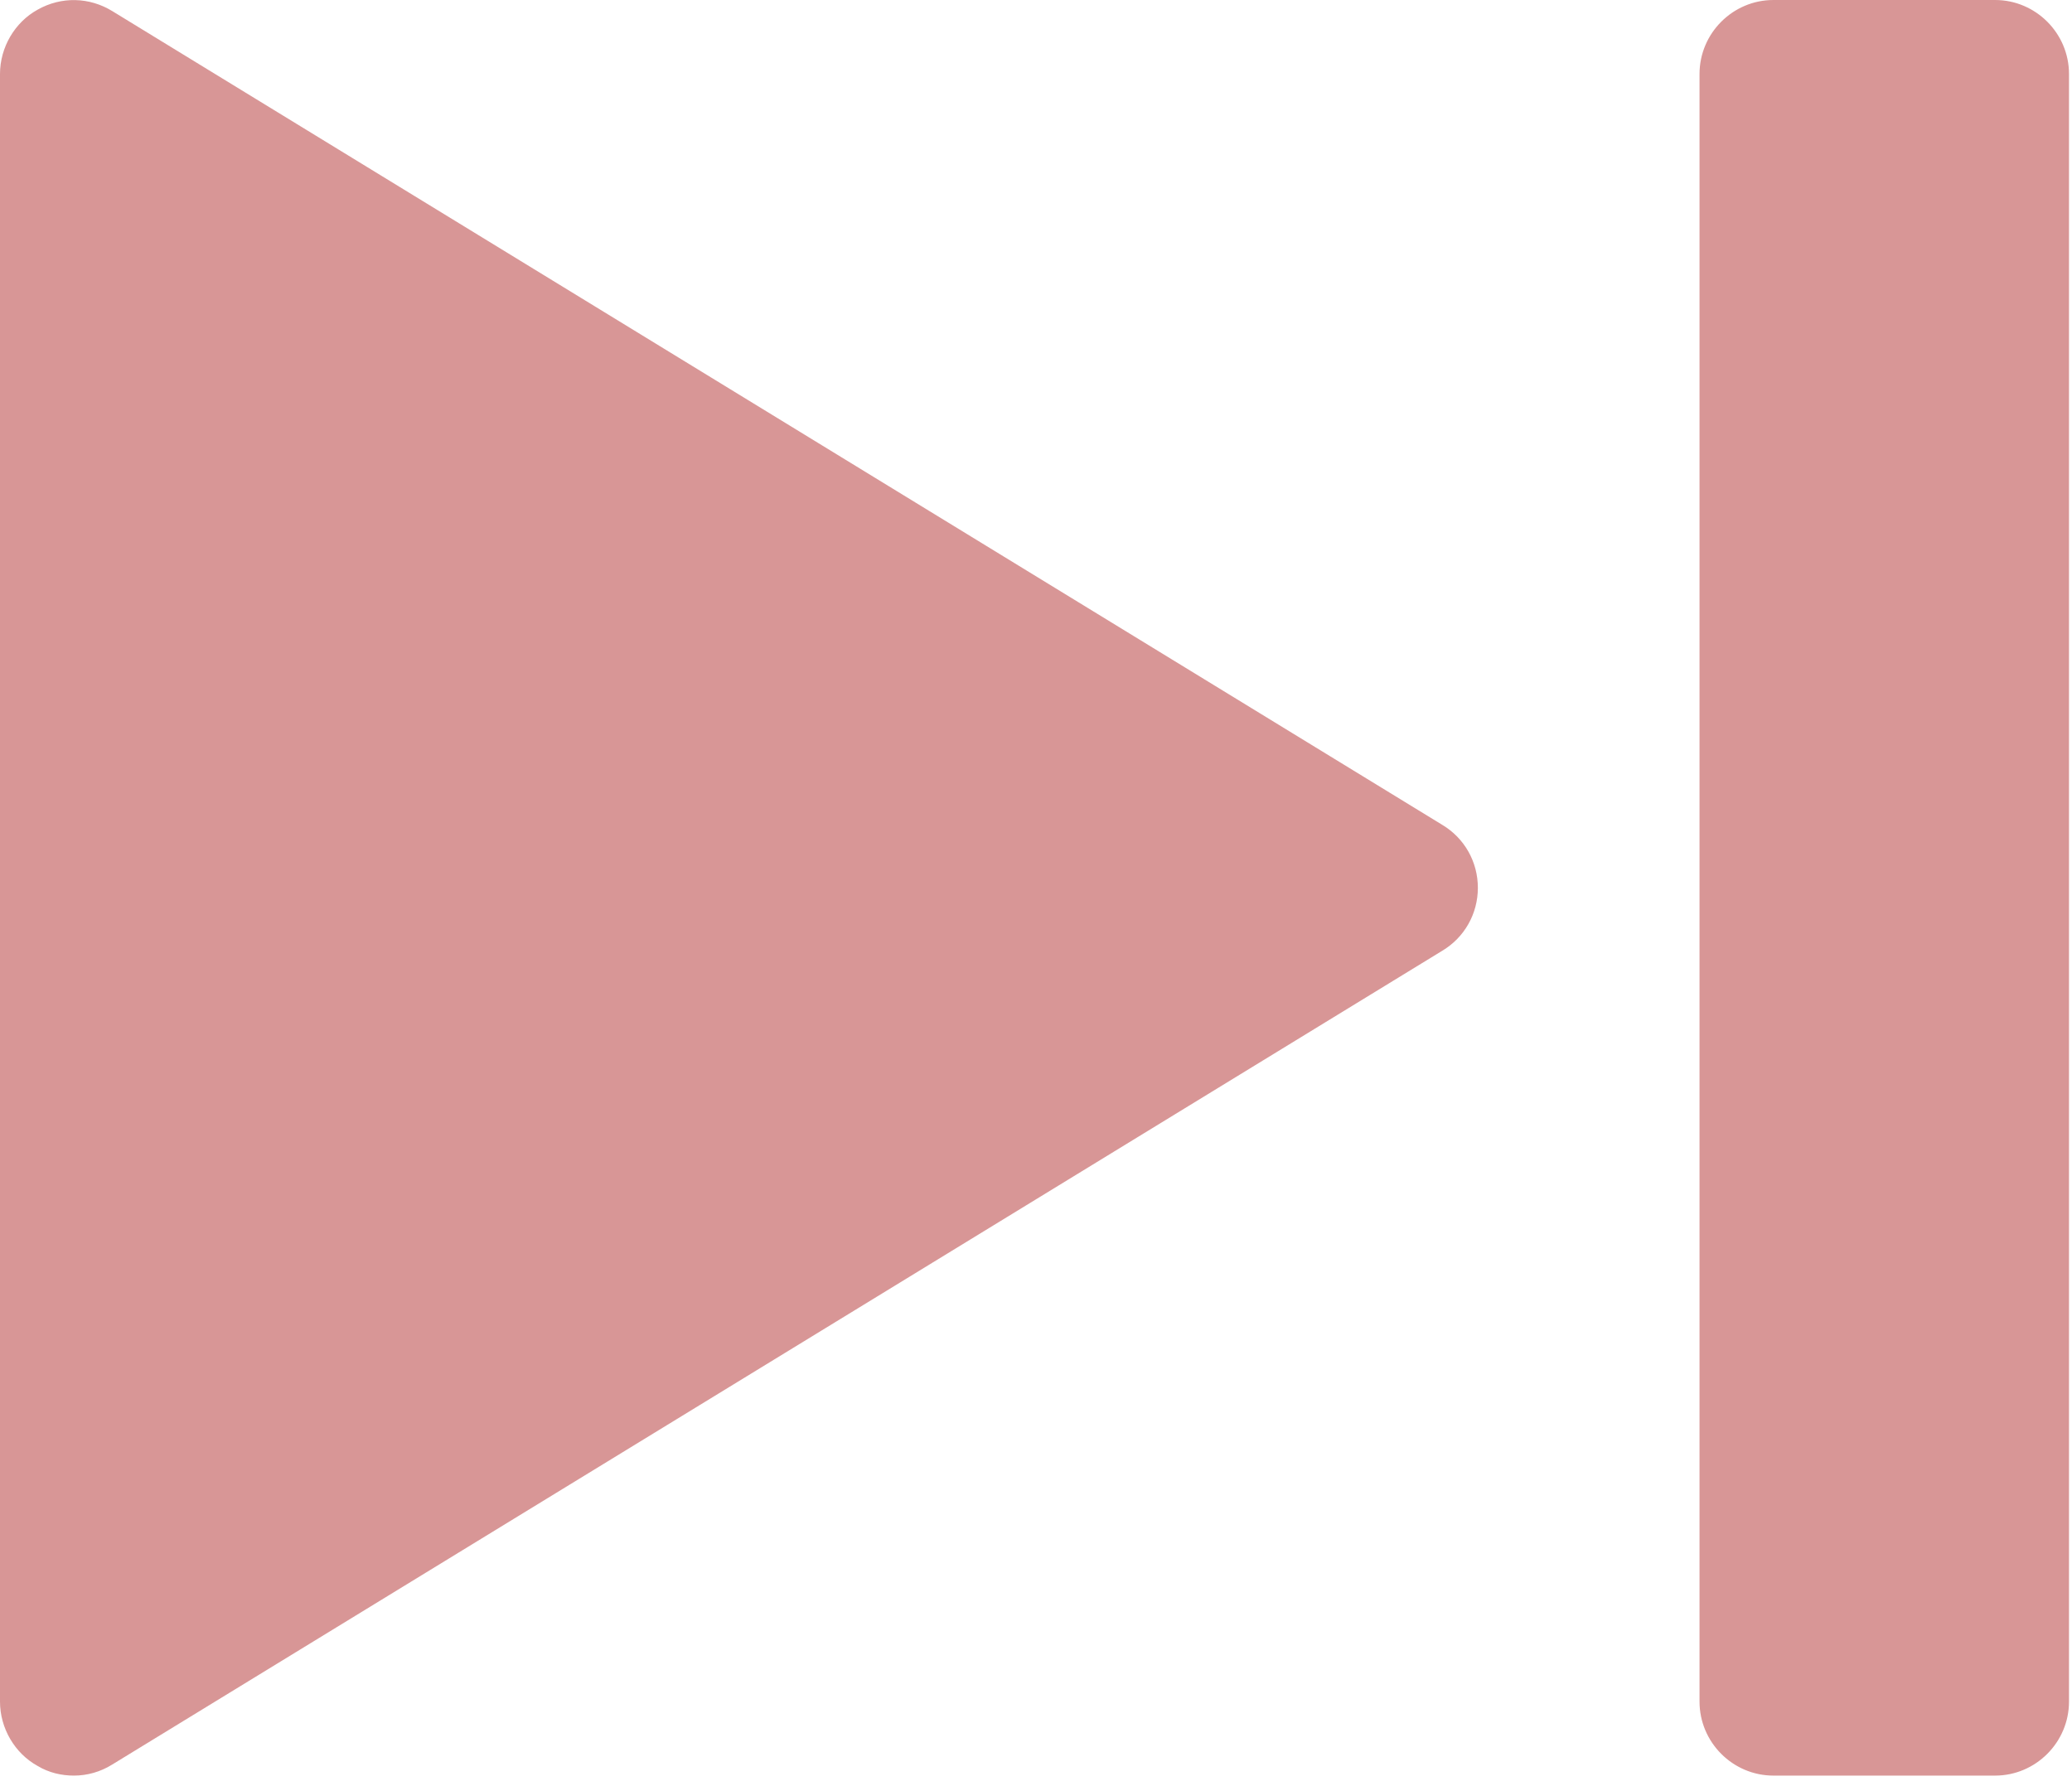
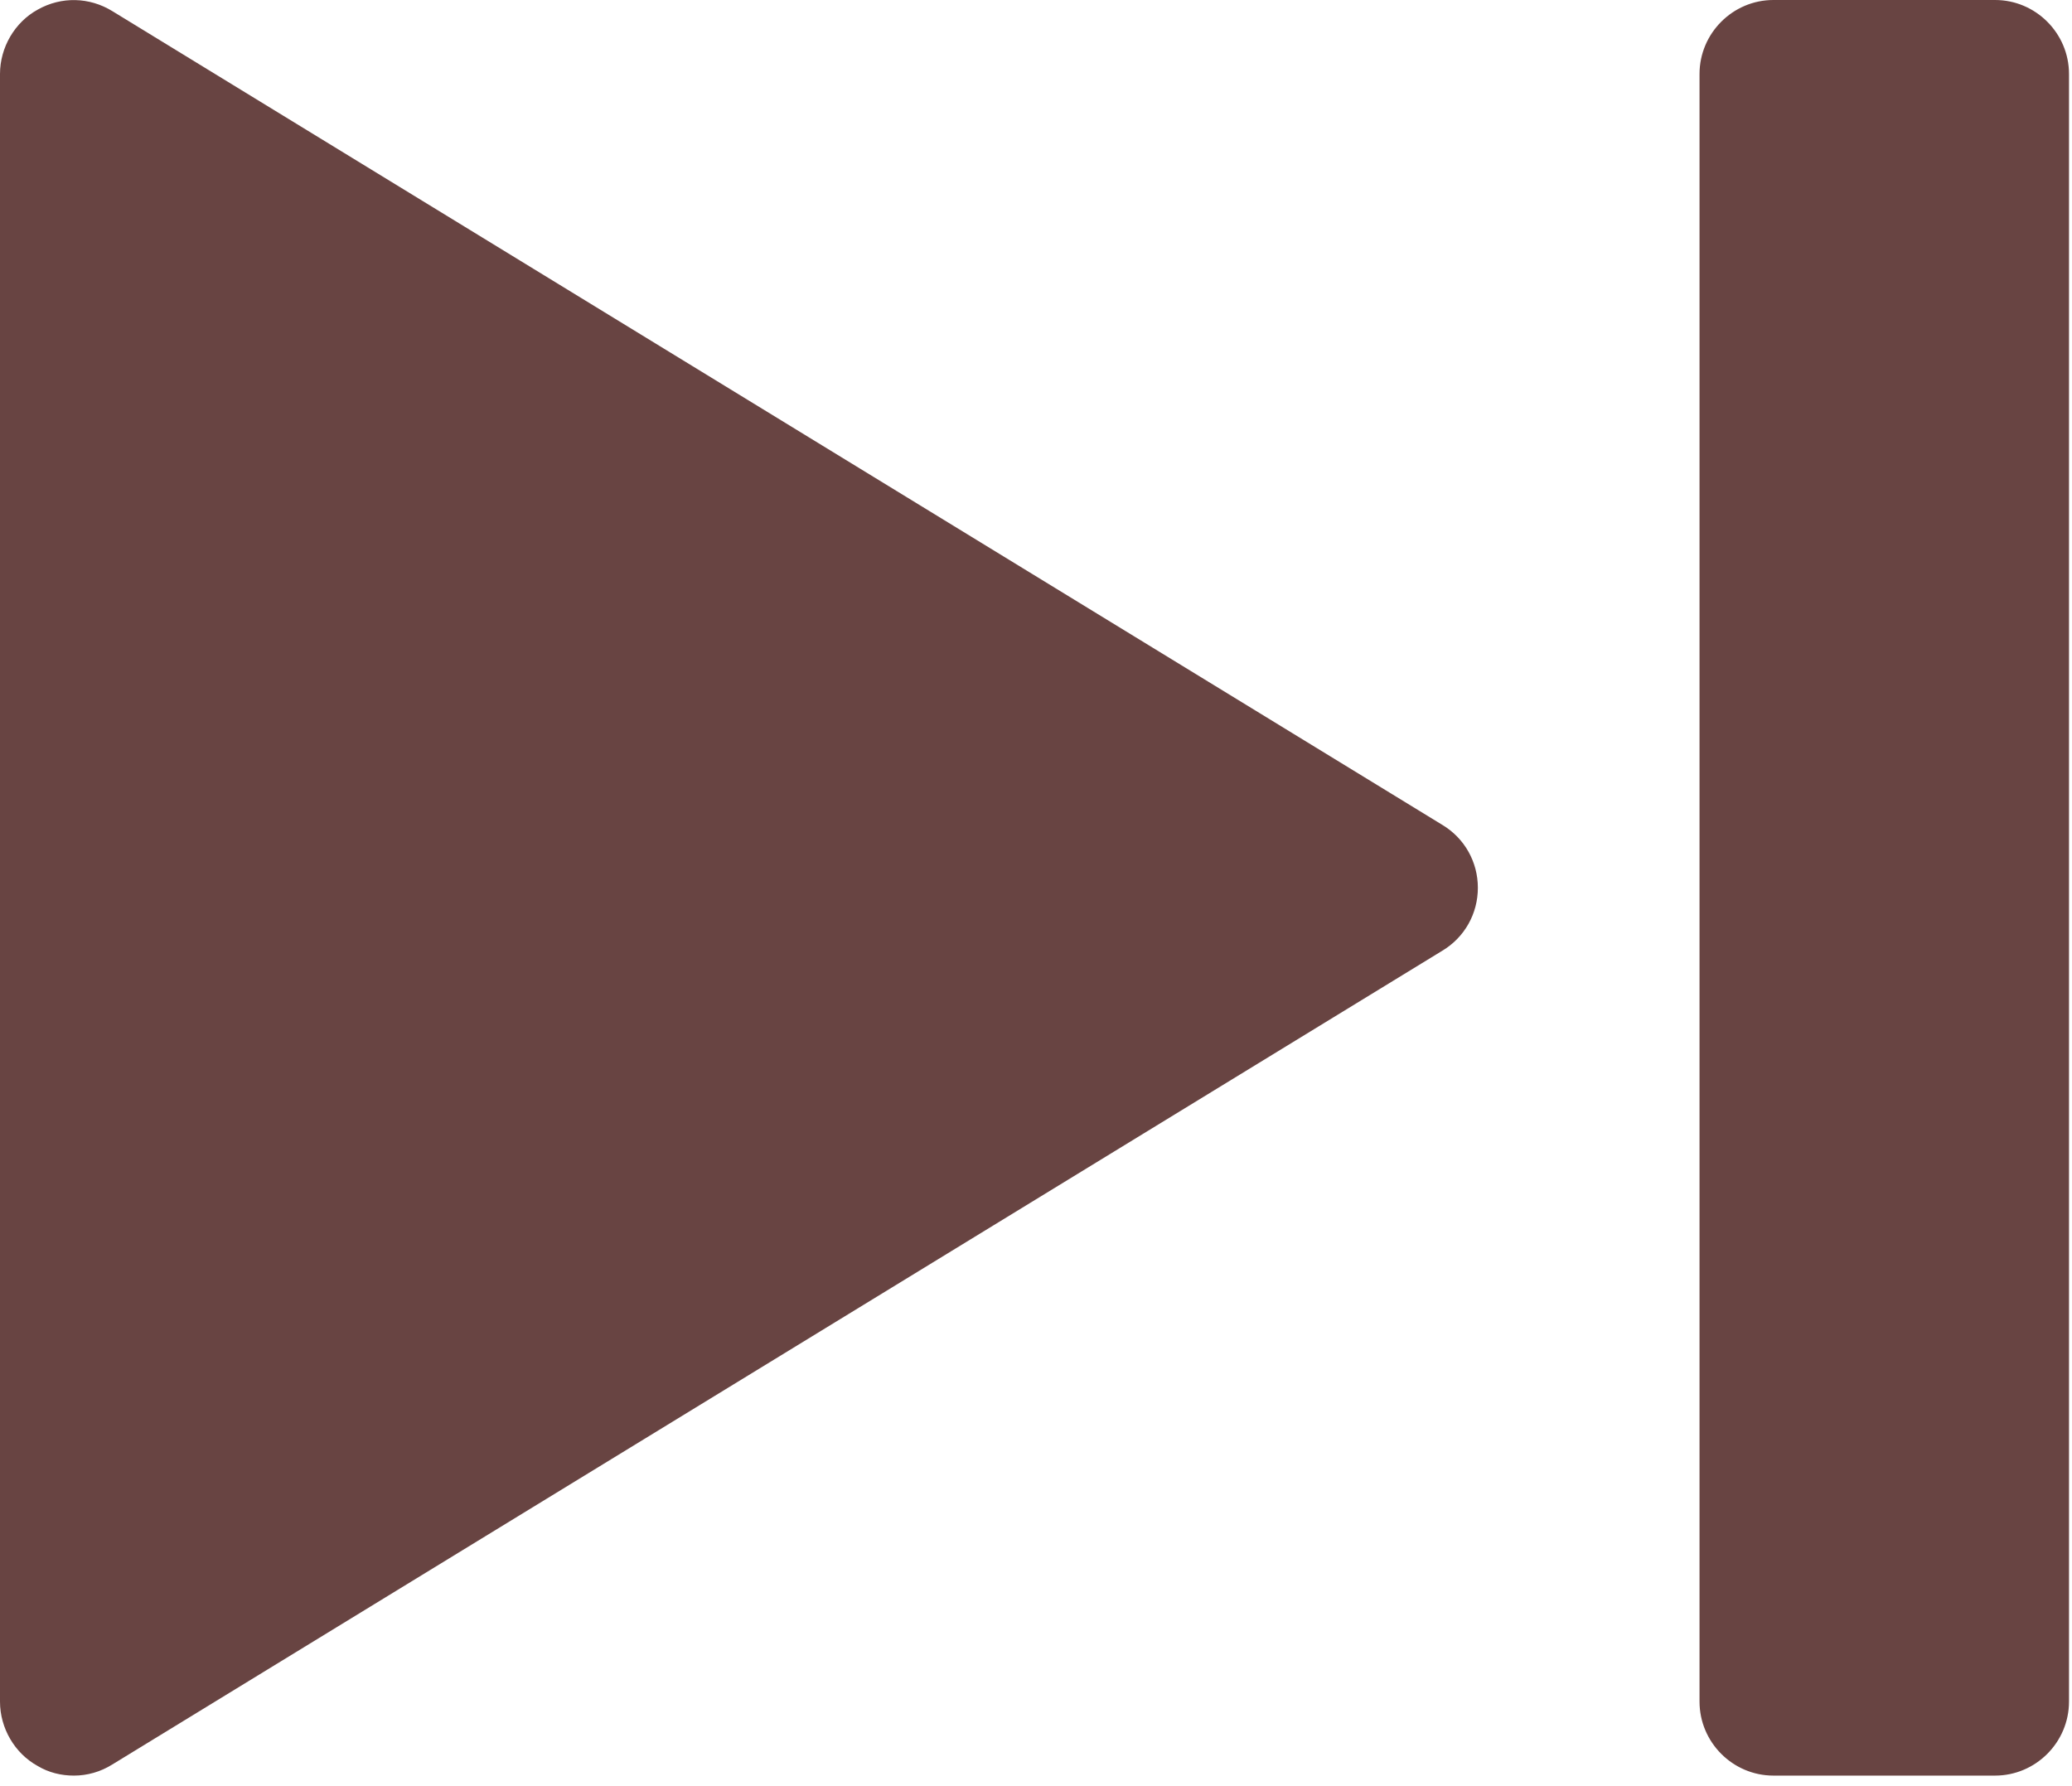
<svg xmlns="http://www.w3.org/2000/svg" width="94" height="81" viewBox="0 0 94 81" fill="none">
-   <path d="M93.864 3.356V77.199C93.864 79.045 92.355 80.556 90.511 80.556H80.454C78.611 80.556 77.102 79.045 77.102 77.199V3.356C77.102 1.51 78.611 0 80.454 0H90.511C92.355 0 93.864 1.51 93.864 3.356ZM65.436 37.425L5.095 0.504C4.056 -0.134 2.782 -0.168 1.71 0.437C0.671 1.007 0 2.148 0 3.357V77.199C0 78.408 0.67 79.549 1.71 80.12C2.213 80.422 2.782 80.556 3.352 80.556C3.956 80.556 4.559 80.388 5.095 80.052L65.436 43.131C66.442 42.527 67.046 41.453 67.046 40.278C67.046 39.103 66.442 38.029 65.436 37.425Z" fill="#d89696" />
+   <path d="M93.864 3.356V77.199C93.864 79.045 92.355 80.556 90.511 80.556H80.454C78.611 80.556 77.102 79.045 77.102 77.199V3.356C77.102 1.51 78.611 0 80.454 0H90.511C92.355 0 93.864 1.51 93.864 3.356ZM65.436 37.425L5.095 0.504C4.056 -0.134 2.782 -0.168 1.71 0.437C0.671 1.007 0 2.148 0 3.357V77.199C0 78.408 0.67 79.549 1.71 80.12C2.213 80.422 2.782 80.556 3.352 80.556C3.956 80.556 4.559 80.388 5.095 80.052L65.436 43.131C66.442 42.527 67.046 41.453 67.046 40.278C67.046 39.103 66.442 38.029 65.436 37.425Z" fill="#684442" />
</svg>
